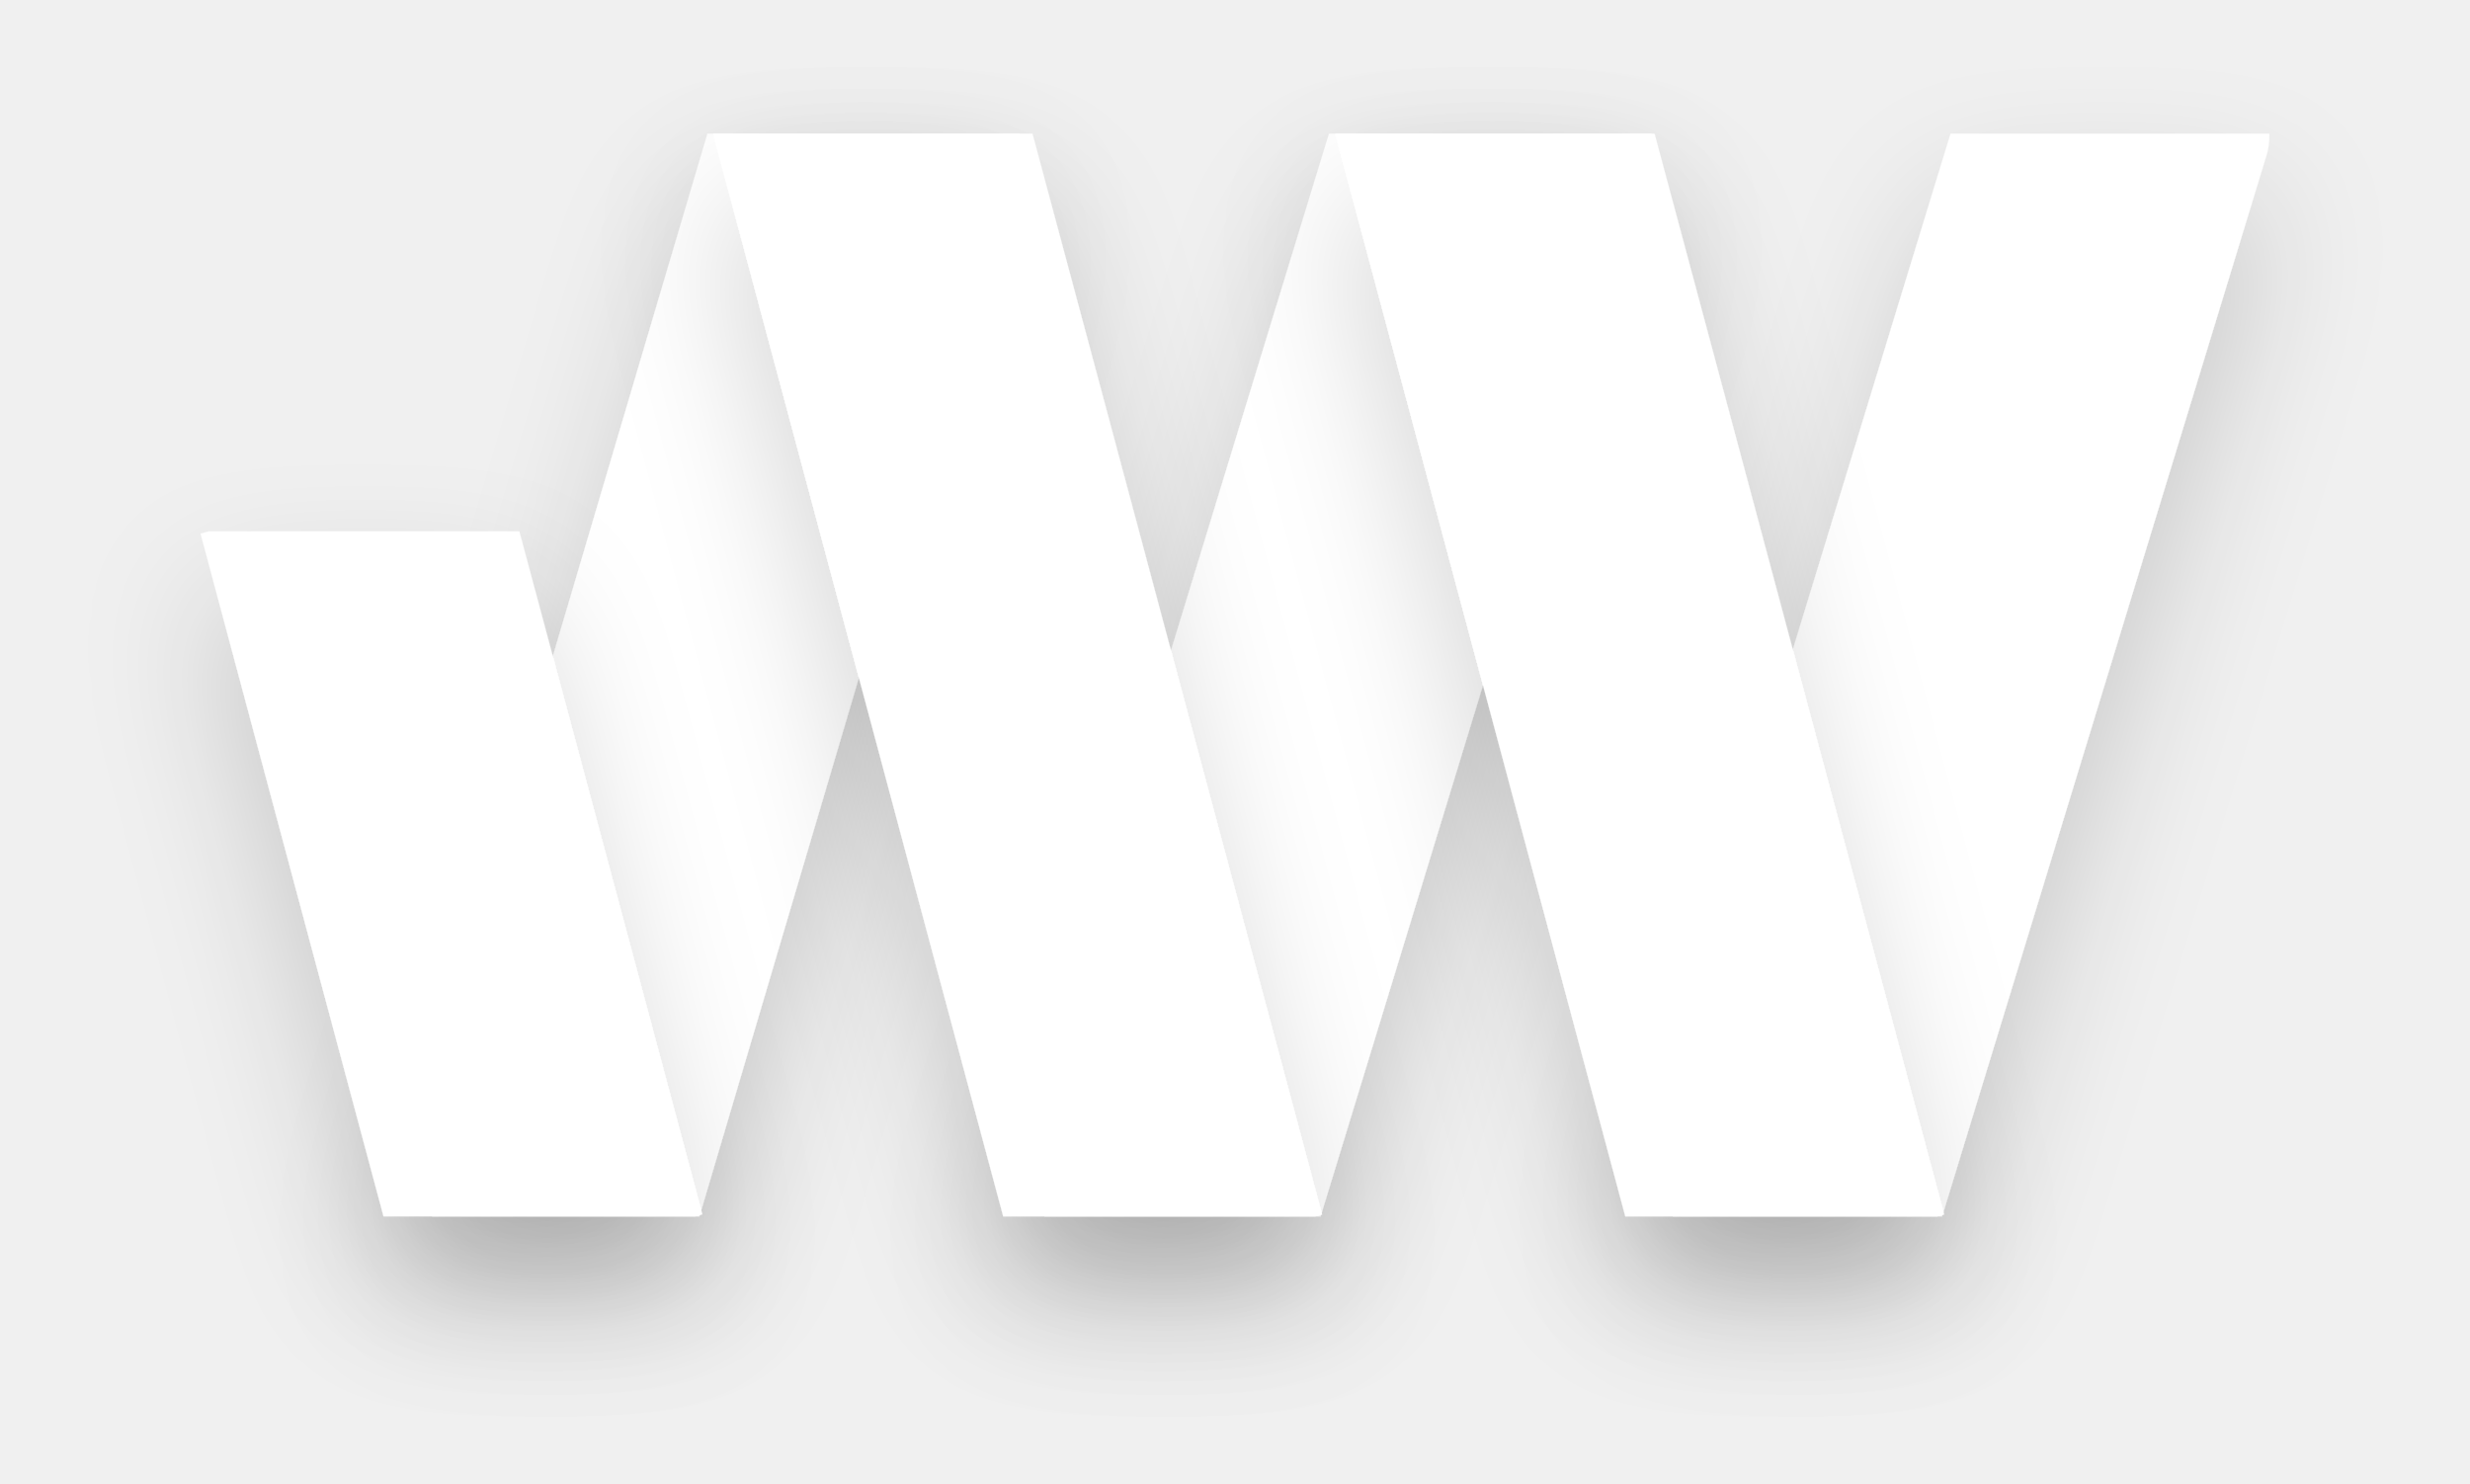
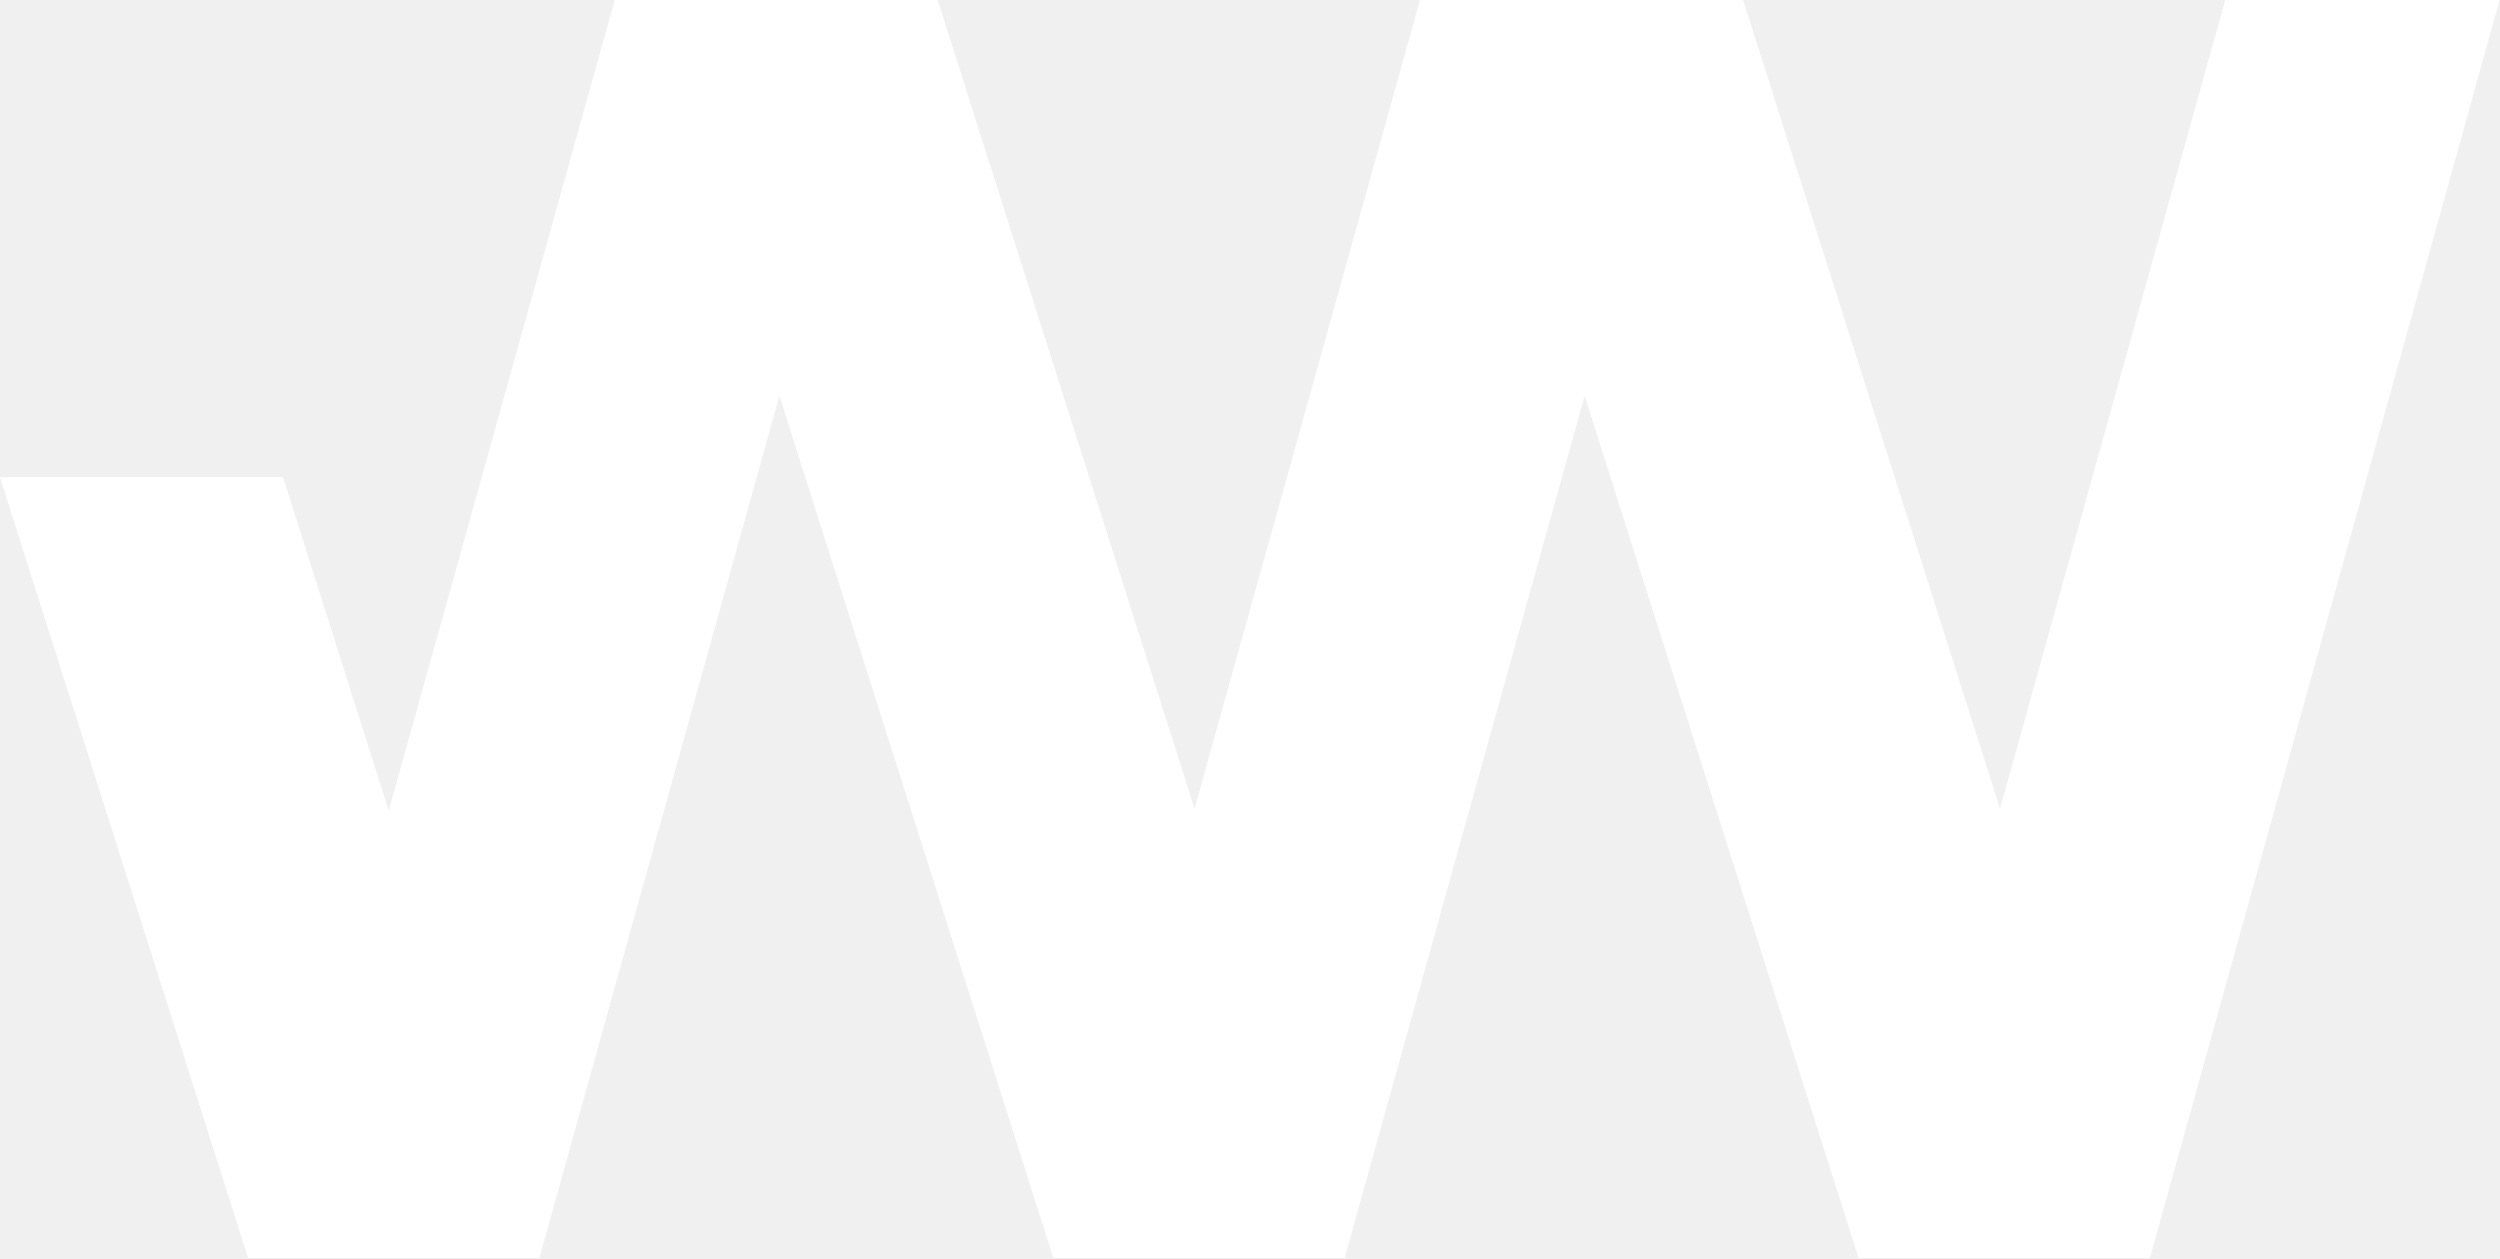
- <svg xmlns="http://www.w3.org/2000/svg" width="110.816" height="66.573" viewBox="0 0 110.816 66.573">
-   <defs>
-     <filter id="a" x="8.536" y="0" width="46.216" height="66.572" filterUnits="userSpaceOnUse">
-       <feOffset dy="3" input="SourceAlpha" />
-       <feGaussianBlur stdDeviation="3" result="b" />
-       <feFlood flood-opacity="0.161" />
-       <feComposite operator="in" in2="b" />
-       <feComposite in="SourceGraphic" />
-     </filter>
-     <filter id="c" x="0" y="17.843" width="40.511" height="48.729" filterUnits="userSpaceOnUse">
-       <feOffset dy="3" input="SourceAlpha" />
-       <feGaussianBlur stdDeviation="3" result="d" />
-       <feFlood flood-opacity="0.161" />
-       <feComposite operator="in" in2="d" />
-       <feComposite in="SourceGraphic" />
-     </filter>
-     <filter id="e" x="64.589" y="0" width="46.228" height="66.573" filterUnits="userSpaceOnUse">
-       <feOffset dy="3" input="SourceAlpha" />
-       <feGaussianBlur stdDeviation="3" result="f" />
-       <feFlood flood-opacity="0.161" />
-       <feComposite operator="in" in2="f" />
-       <feComposite in="SourceGraphic" />
-     </filter>
-     <filter id="g" x="35.958" y="0" width="47.141" height="66.572" filterUnits="userSpaceOnUse">
-       <feOffset dy="3" input="SourceAlpha" />
-       <feGaussianBlur stdDeviation="3" result="h" />
-       <feFlood flood-opacity="0.161" />
-       <feComposite operator="in" in2="h" />
-       <feComposite in="SourceGraphic" />
-     </filter>
-     <filter id="i" x="50.911" y="0" width="45.319" height="66.572" filterUnits="userSpaceOnUse">
-       <feOffset dy="3" input="SourceAlpha" />
-       <feGaussianBlur stdDeviation="3" result="j" />
-       <feFlood flood-opacity="0.161" />
-       <feComposite operator="in" in2="j" />
-       <feComposite in="SourceGraphic" />
-     </filter>
-     <filter id="k" x="22.995" y="0" width="45.319" height="66.572" filterUnits="userSpaceOnUse">
-       <feOffset dy="3" input="SourceAlpha" />
-       <feGaussianBlur stdDeviation="3" result="l" />
-       <feFlood flood-opacity="0.161" />
-       <feComposite operator="in" in2="l" />
-       <feComposite in="SourceGraphic" />
-     </filter>
-   </defs>
-   <g transform="translate(7.333 -0.15)">
-     <g transform="translate(1.667 6.15)">
-       <g transform="matrix(1, 0, 0, 1, -9, -6)" filter="url(#a)">
-         <path d="M13.838,48.572H1.867L0,47.983,14.2,0H28.216Z" transform="translate(17.54 6)" fill="#ffffff" />
-       </g>
-       <g transform="matrix(1, 0, 0, 1, -9, -6)" filter="url(#c)">
-         <path d="M22.19,30.729H8.208L0,.1.363,0H14.3l8.211,30.643-.321.086h0Z" transform="translate(9 23.84)" fill="#ffffff" />
-       </g>
-     </g>
-     <g transform="translate(24.662 6.15)">
-       <g transform="matrix(1, 0, 0, 1, -32, -6)" filter="url(#e)">
-         <path d="M13.546,48.573H1.471A2.989,2.989,0,0,1,.133,45.114L13.926,0h14.3a3,3,0,0,1-.13.982l-14.55,47.59Z" transform="translate(73.59 6)" fill="#ffffff" />
-       </g>
-       <g transform="matrix(1, 0, 0, 1, -32, -6)" filter="url(#g)">
-         <path d="M14.291,48.572H1.928L0,47.983,14.67,0H29.141L14.291,48.572Z" transform="translate(44.96 6)" fill="#ffffff" />
-       </g>
-       <g transform="matrix(1, 0, 0, 1, -32, -6)" filter="url(#i)">
-         <path d="M27,48.572H13.015L0,0H14.327L27.319,48.486,27,48.572Z" transform="translate(59.91 6)" fill="#ffffff" />
-       </g>
-       <g transform="matrix(1, 0, 0, 1, -32, -6)" filter="url(#k)">
-         <path d="M27,48.572H13.015L0,0H14.327L27.319,48.486,27,48.572Z" transform="translate(32 6)" fill="#ffffff" />
-       </g>
-     </g>
-   </g>
+ <svg xmlns="http://www.w3.org/2000/svg" width="21.86" height="11.001" viewBox="0 0 21.86 11.001">
+   <path id="Subtraction_2" data-name="Subtraction 2" d="M16.759,21H14.211l-2.395-7.538L9.718,21H7.17L5,14.172H7.476L8.4,17.088,10.376,10H13.2l2.246,7.07L17.417,10h2.826l2.246,7.07L24.458,10h2.4L23.8,21H21.252l-2.395-7.538L16.759,21Z" transform="translate(-5.001 -10)" fill="#fff" />
</svg>
